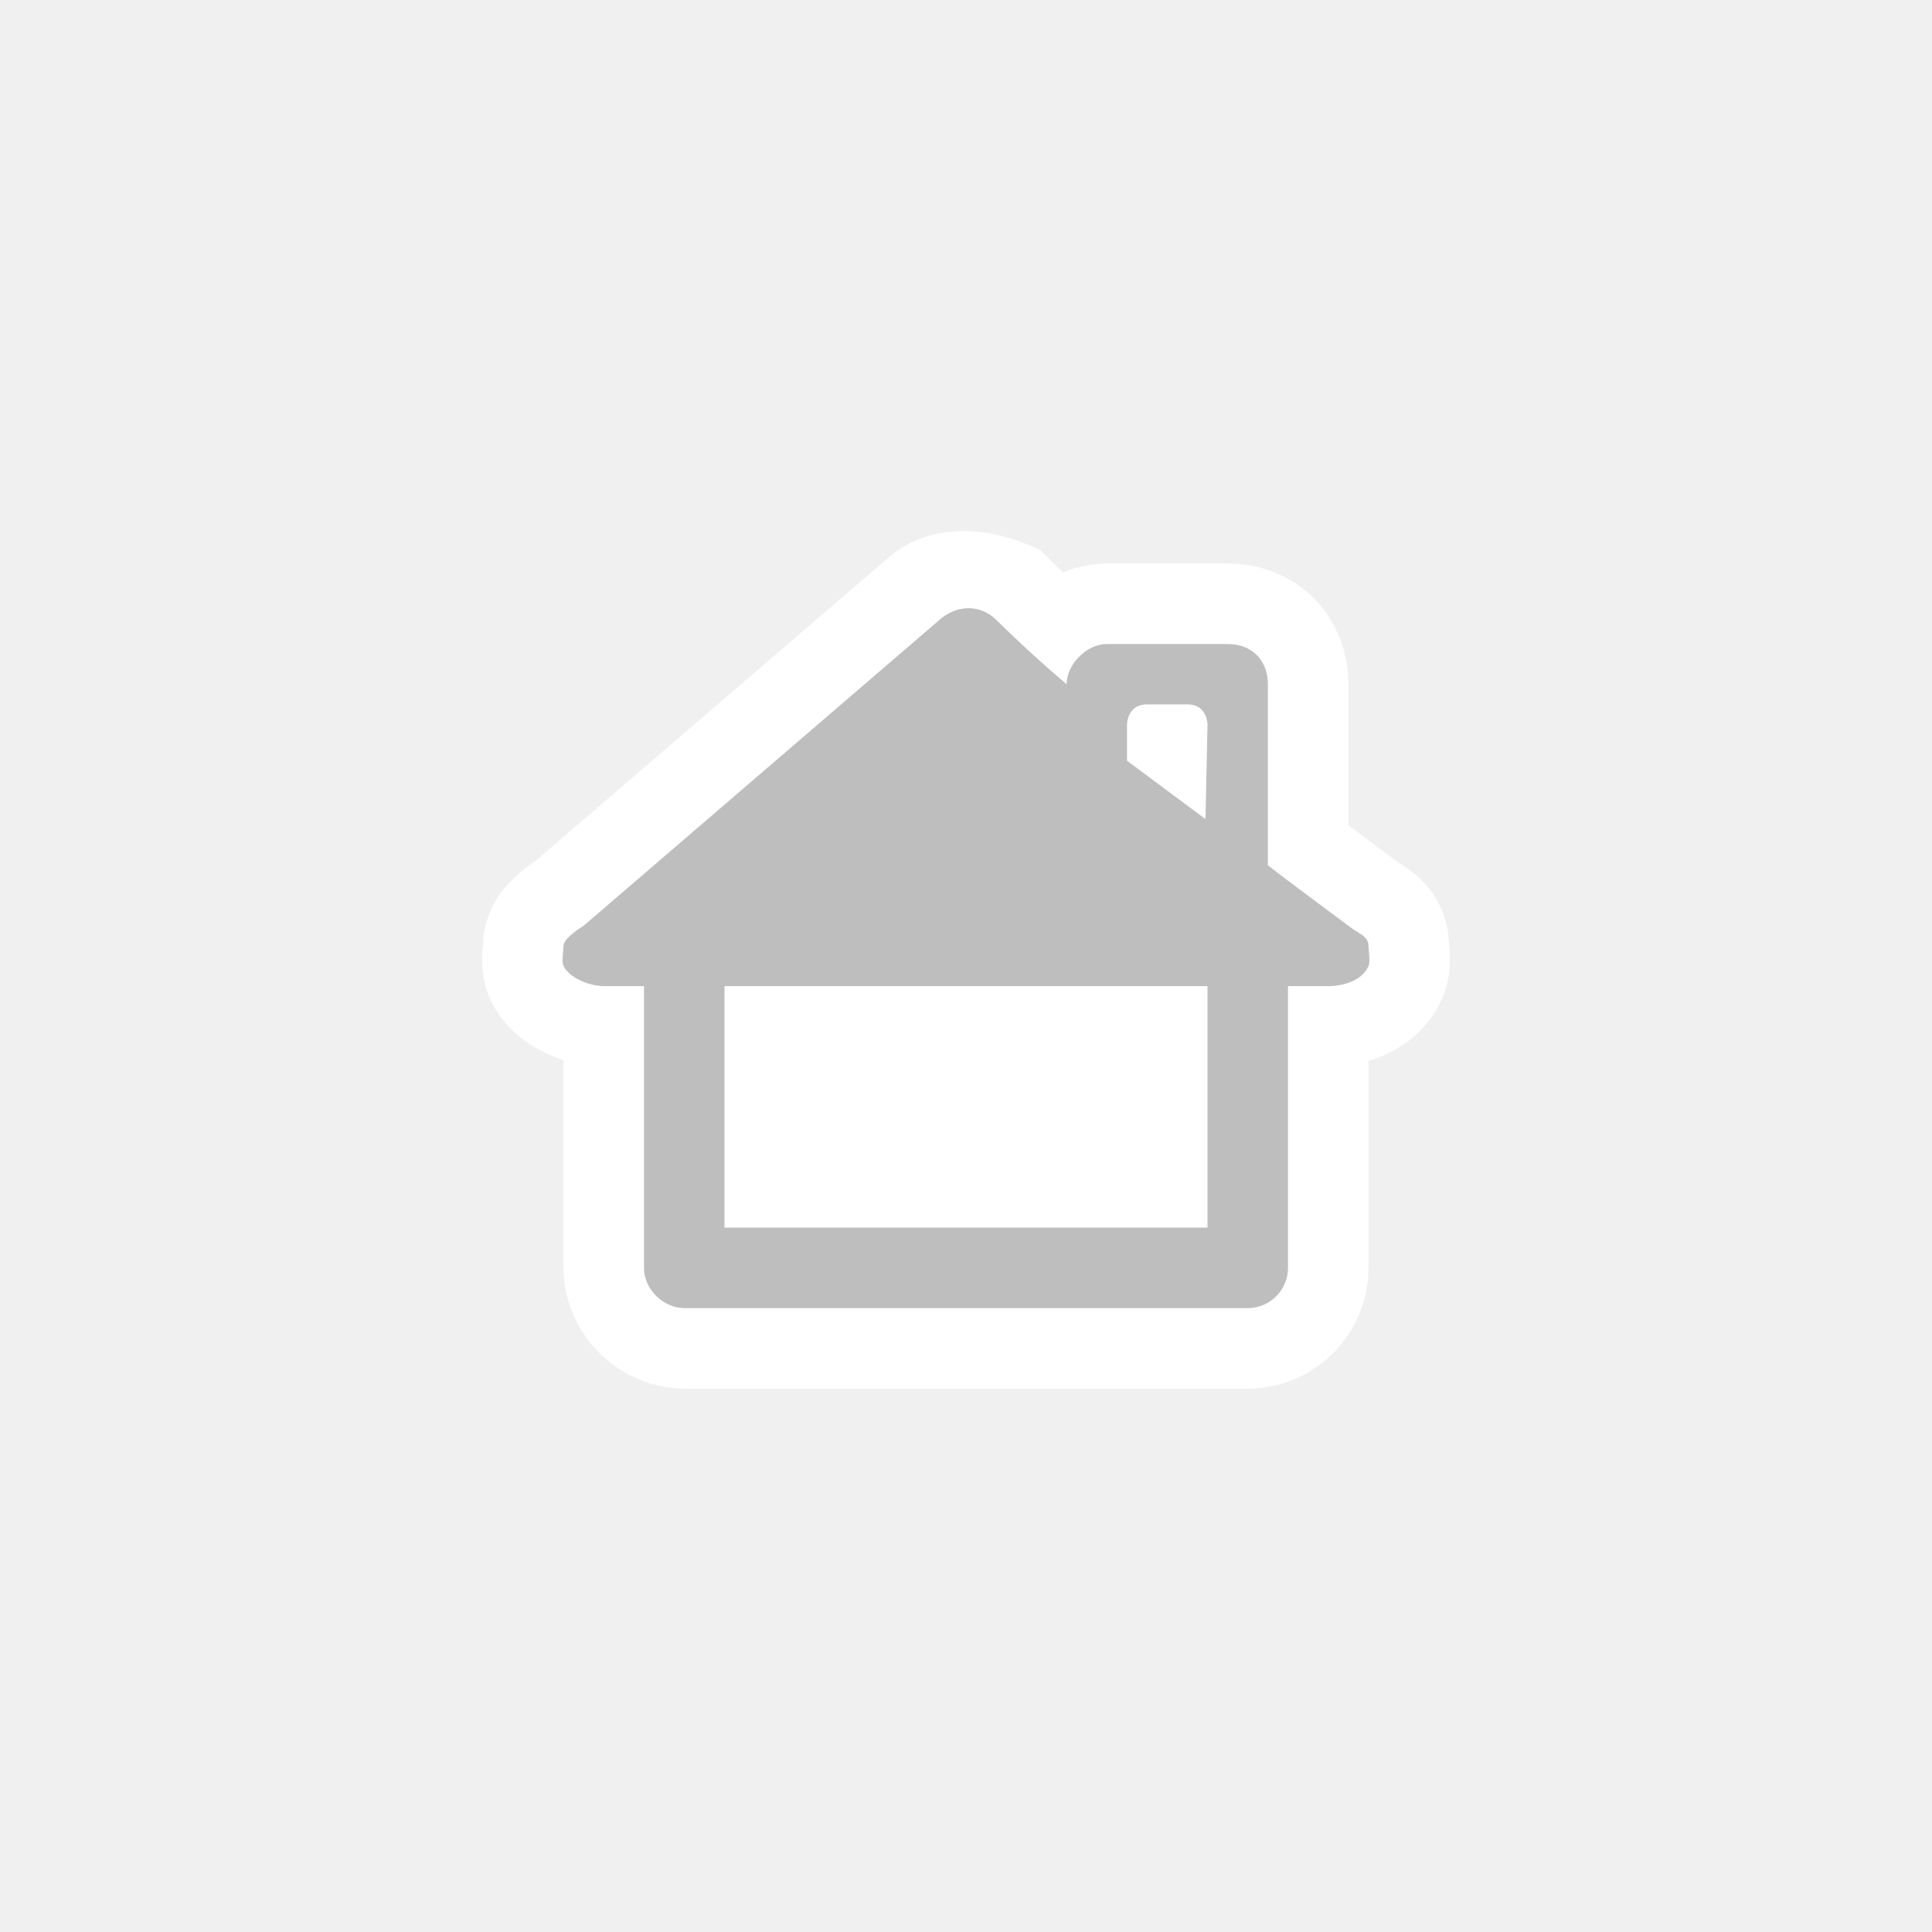
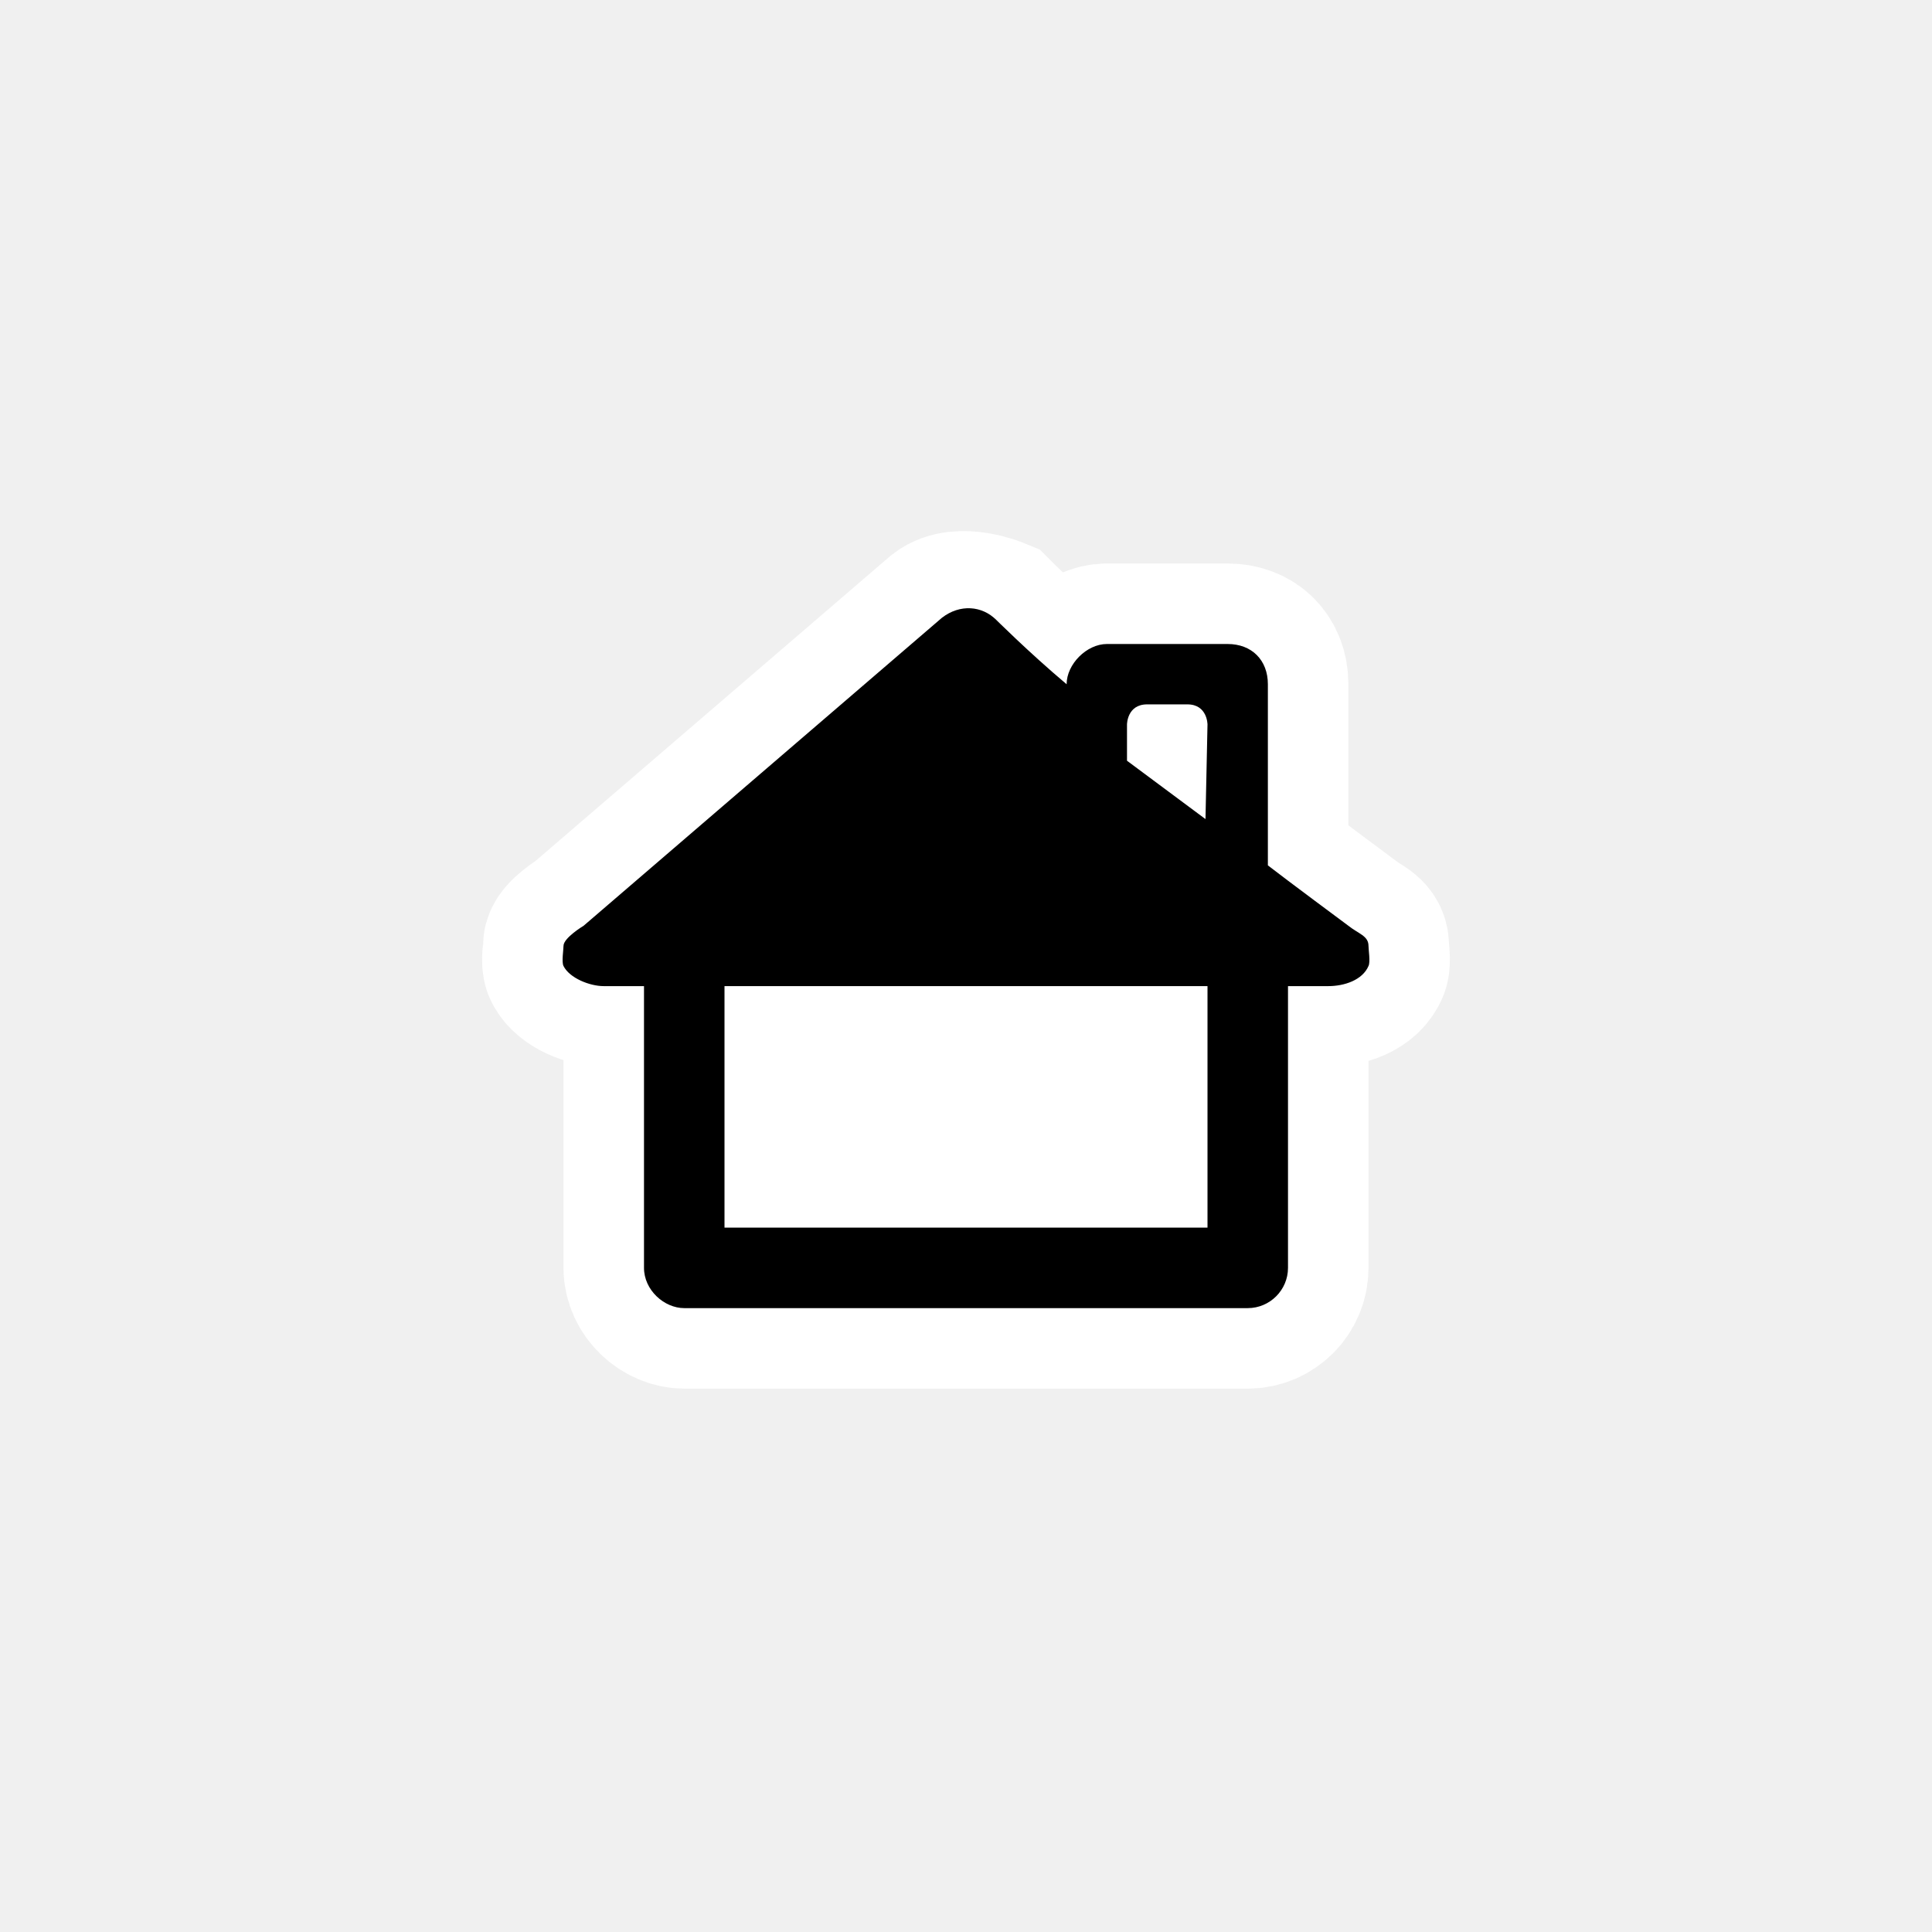
<svg xmlns="http://www.w3.org/2000/svg" width="96" height="96" viewBox="0 0 96 96" xml:space="preserve" id="svg2" version="1.0">
  <defs id="defs21" />
  <rect style="fill:none;stroke:none" id="rect1333" width="48" height="48" x="24" y="24" rx="0.047" ry="0" />
  <path id="path2208" d="m 29,46 c 0,0 -1,0.6 -1,1 0,0.2 -0.1,0.8 0,1 0.3,0.6 1.3,1 2,1 0,0 0.9,0 2,0 0,2.4 0,14 0,14 0,1.1 1,2 2,2 l 28,0 c 1.1,0 2,-0.9 2,-2 0,0 0,-11.6 0,-14 1,0 2,0 2,0 0.8,0 1.7,-0.3 2,-1 0.1,-0.2 0,-0.8 0,-1 0,-0.5 -0.5,-0.6 -1,-1 0,0 -3.1,-2.3 -4,-3 0,-1.2 0,-9 0,-9 0,-1.2 -0.8,-2 -2,-2 l -6,0 c -1,0 -2,1 -2,2 -1.9,-1.6 -3.6,-3.3 -3.6,-3.3 0,0 -1.7,-0.7 -2.6,0 L 29,46 z" style="fill:#ffffff;fill-opacity:1;fill-rule:evenodd;stroke:#ffffff;stroke-width:8;stroke-miterlimit:4;stroke-opacity:1;stroke-dasharray:none" />
-   <path style="fill:#bebebe;fill-rule:evenodd;stroke:none;fill-opacity:1" d="m 29,46 c 0,0 -1,0.6 -1,1 0,0.2 -0.1,0.8 0,1 0.3,0.6 1.3,1 2,1 0,0 0.9,0 2,0 0,2.4 0,14 0,14 0,1.1 1,2 2,2 l 28,0 c 1.1,0 2,-0.9 2,-2 0,0 0,-11.6 0,-14 1,0 2,0 2,0 0.8,0 1.7,-0.3 2,-1 0.1,-0.2 0,-0.8 0,-1 0,-0.5 -0.5,-0.6 -1,-1 0,0 -3.1,-2.3 -4,-3 0,-1.2 0,-9 0,-9 0,-1.2 -0.8,-2 -2,-2 l -6,0 c -1,0 -2,1 -2,2 -1.9,-1.6 -3.6,-3.3 -3.6,-3.3 l 0.1,0.1 C 48.8,30.1 47.7,30 46.8,30.7 L 29,46 z" id="path9" />
+   <path style="fill:#000000;fill-rule:evenodd;stroke:none" d="m 29,46 c 0,0 -1,0.6 -1,1 0,0.2 -0.1,0.8 0,1 0.3,0.6 1.3,1 2,1 0,0 0.9,0 2,0 0,2.4 0,14 0,14 0,1.1 1,2 2,2 l 28,0 c 1.1,0 2,-0.9 2,-2 0,0 0,-11.6 0,-14 1,0 2,0 2,0 0.8,0 1.7,-0.3 2,-1 0.1,-0.2 0,-0.8 0,-1 0,-0.5 -0.5,-0.6 -1,-1 0,0 -3.1,-2.3 -4,-3 0,-1.2 0,-9 0,-9 0,-1.2 -0.8,-2 -2,-2 l -6,0 c -1,0 -2,1 -2,2 -1.9,-1.6 -3.6,-3.3 -3.6,-3.3 l 0.1,0.1 C 48.8,30.1 47.7,30 46.8,30.7 L 29,46 z" id="path9" />
  <path style="fill:#ffffff;fill-rule:evenodd;stroke:none" d="m 60,36 c 0,0 0,-1 -1,-1 l -2,0 c -1,0 -1,1 -1,1 l 0,1.8 3.9,2.9 L 60,36 z" id="path13" />
  <path style="fill:#ffffff;fill-rule:evenodd;stroke:none" d="m 36,49 0,12 24,0 0,-12 -24,0 z" id="path15" />
  <g id="crop_x0020_marks" style="fill-rule:nonzero;stroke:#000000;stroke-miterlimit:4" transform="translate(24,24)">
    <path style="fill:none;stroke:none" d="M 48,48 0,48 0,0 48,0 48,48 z" id="path18" />
  </g>
</svg>
